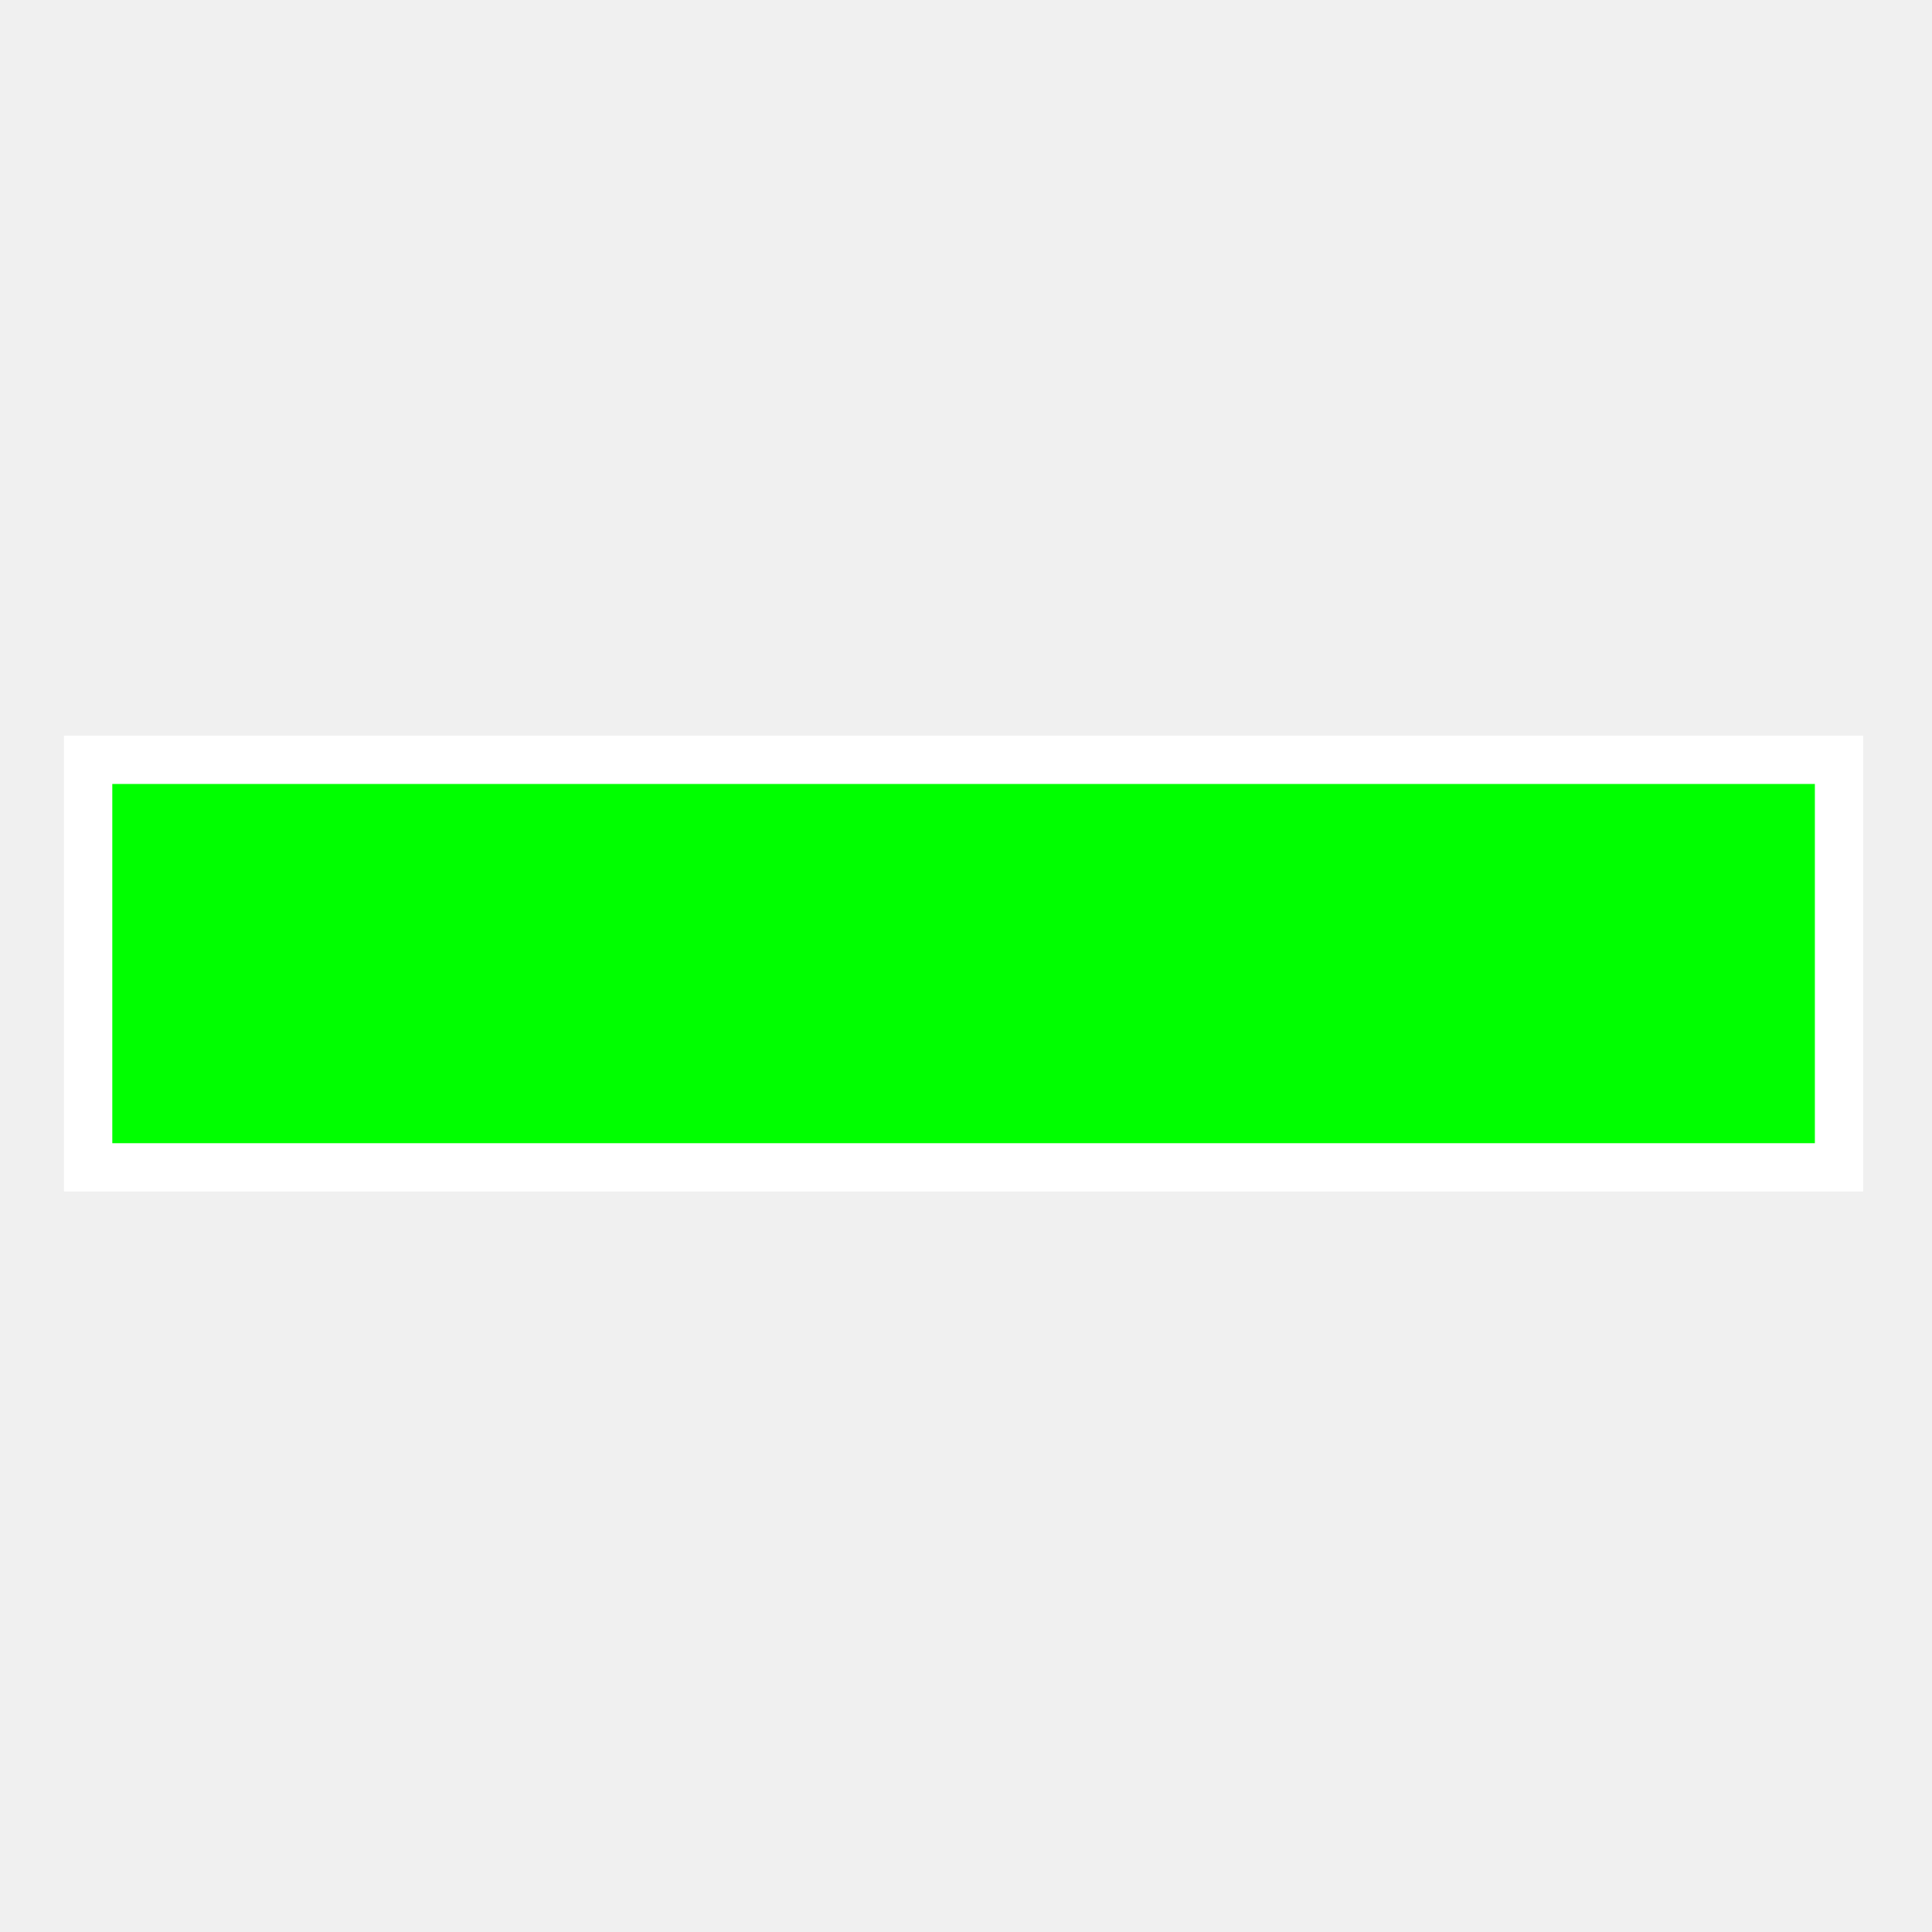
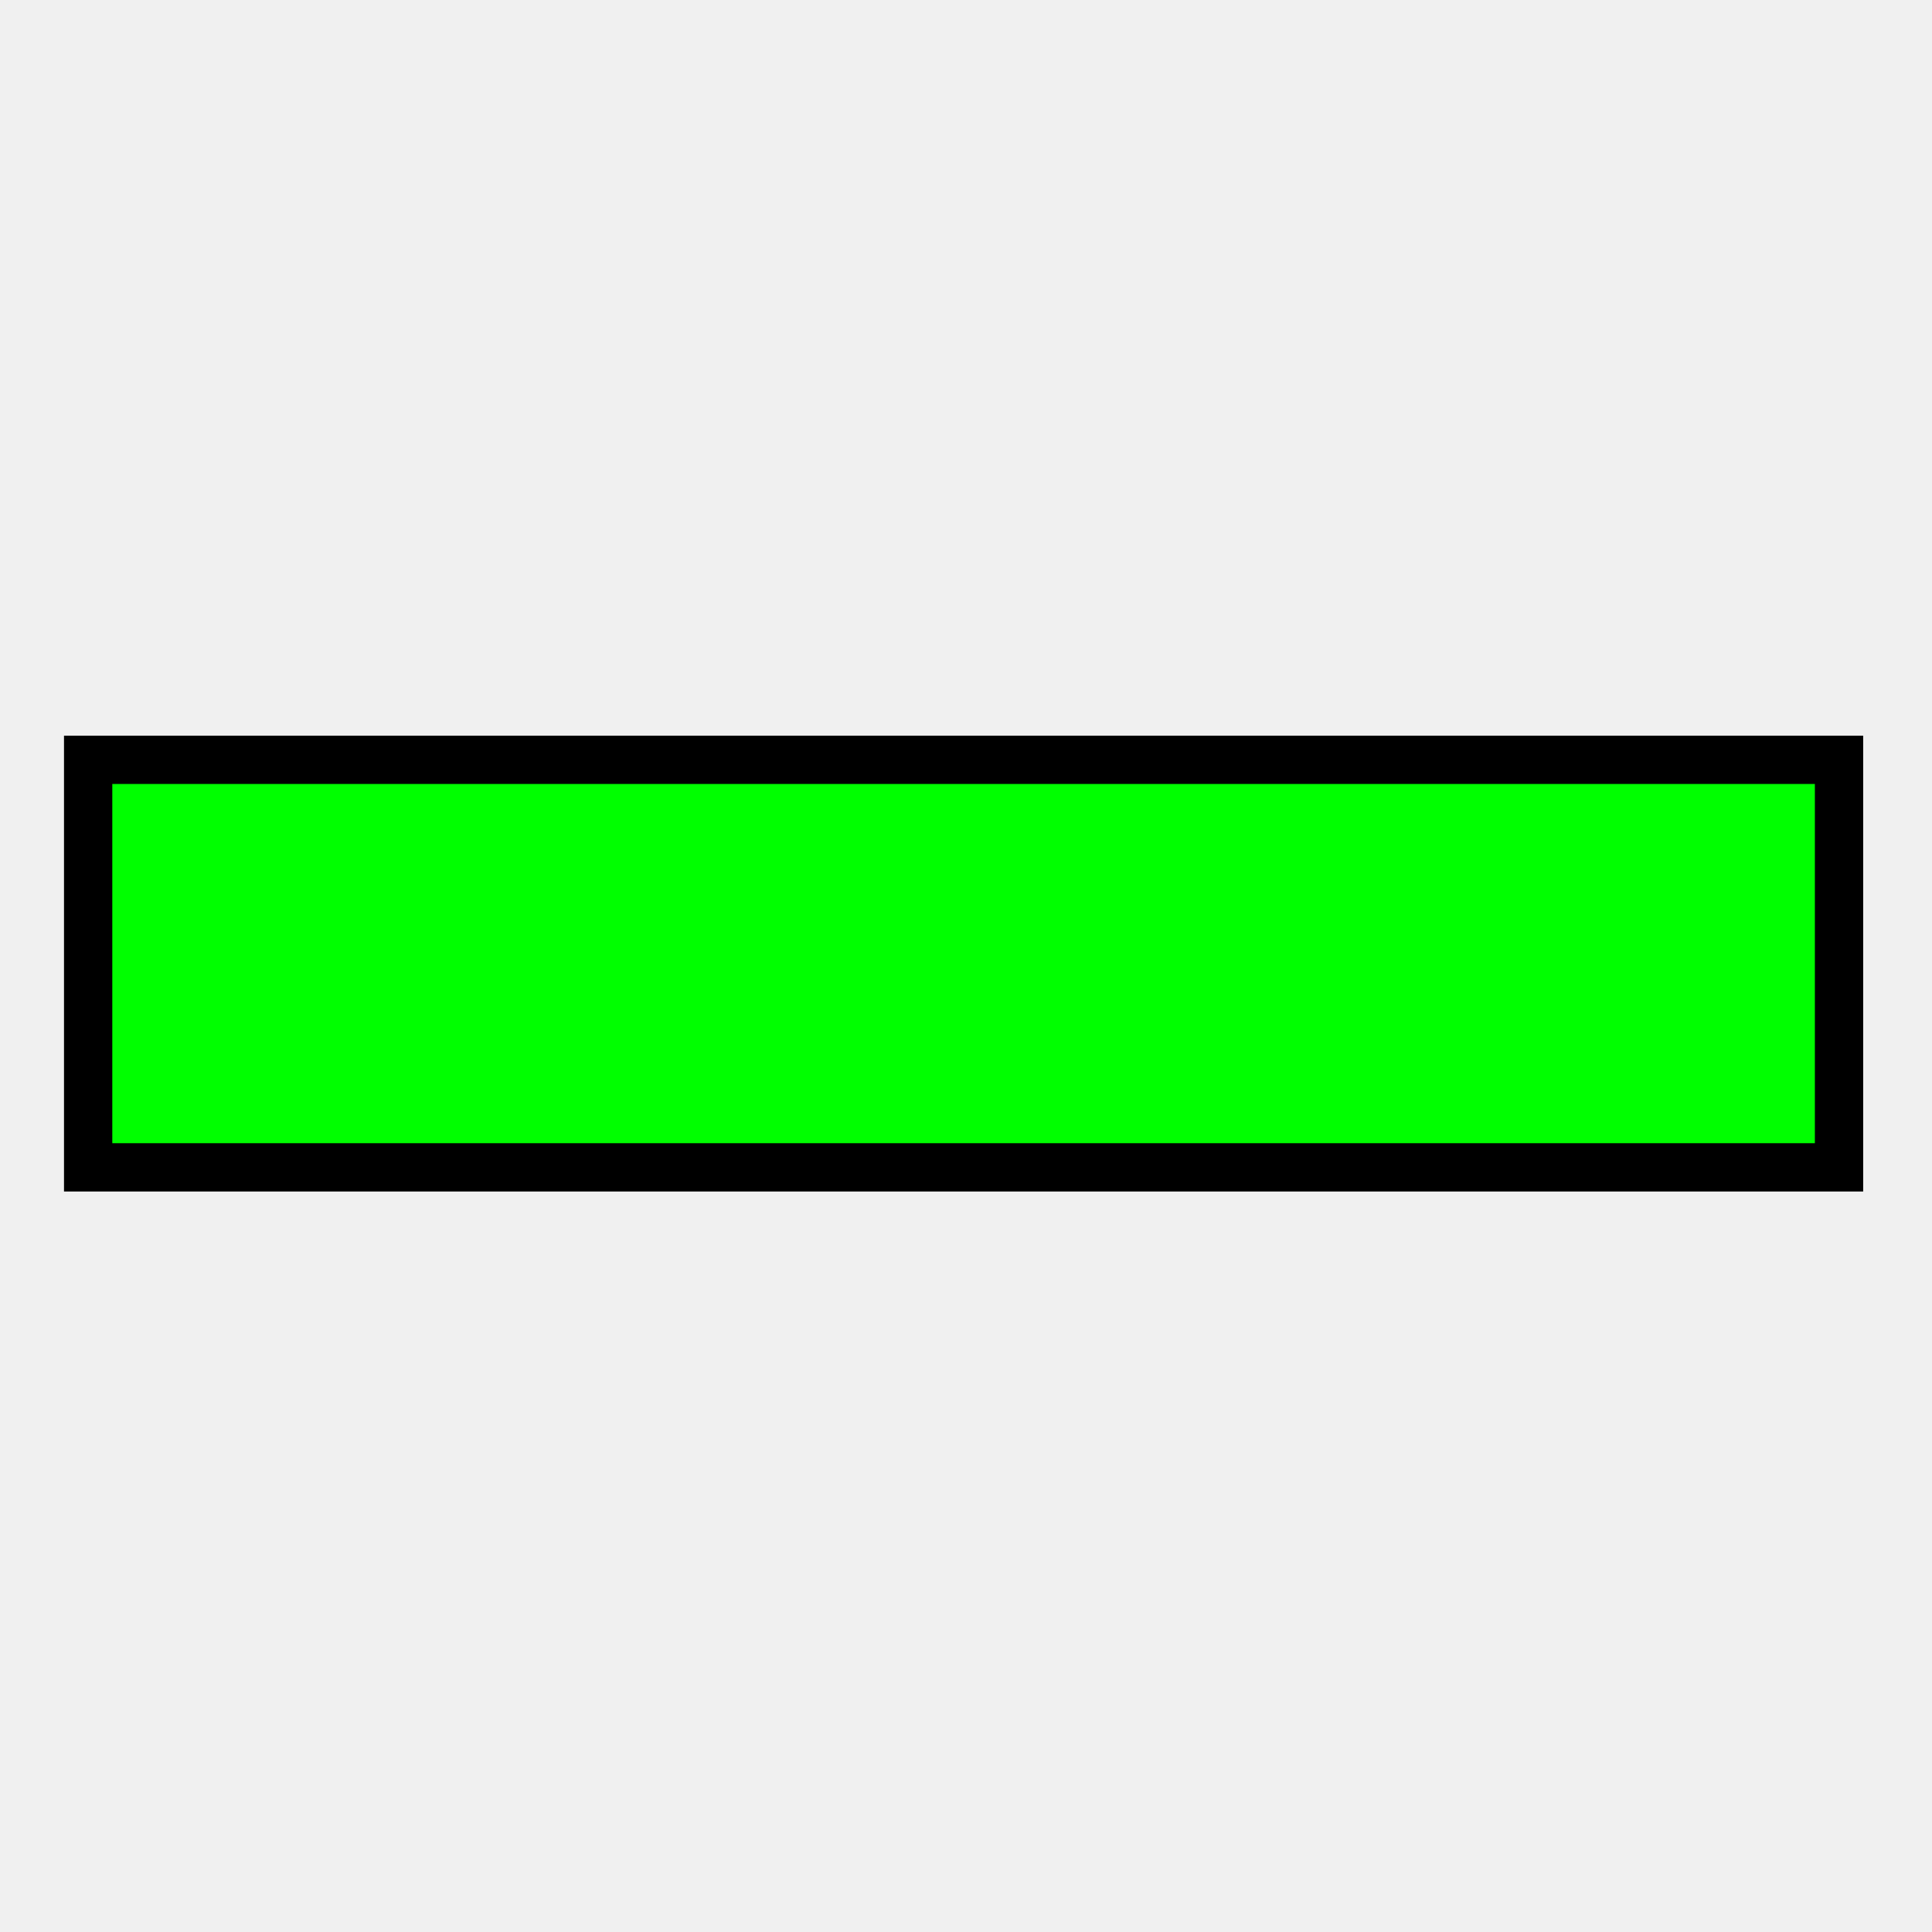
<svg xmlns="http://www.w3.org/2000/svg" version="1.1" id="_0.SNG-U----------" x="0px" y="0px" width="400px" height="400px" viewBox="0 0 400 400" enable-background="new 0 0 400 400" xml:space="preserve">
  <defs id="defs3000" />
-   <rect x="18.25" y="157.313" width="362.5" height="84.375" id="rect2996" style="fill:#00ff00;stroke:#ffffff;stroke-width:10" />
+   <rect x="18.25" y="157.313" width="362.5" height="84.375" id="rect2996" style="fill:#00ff00;stroke:#000000;stroke-width:10" />
</svg>
